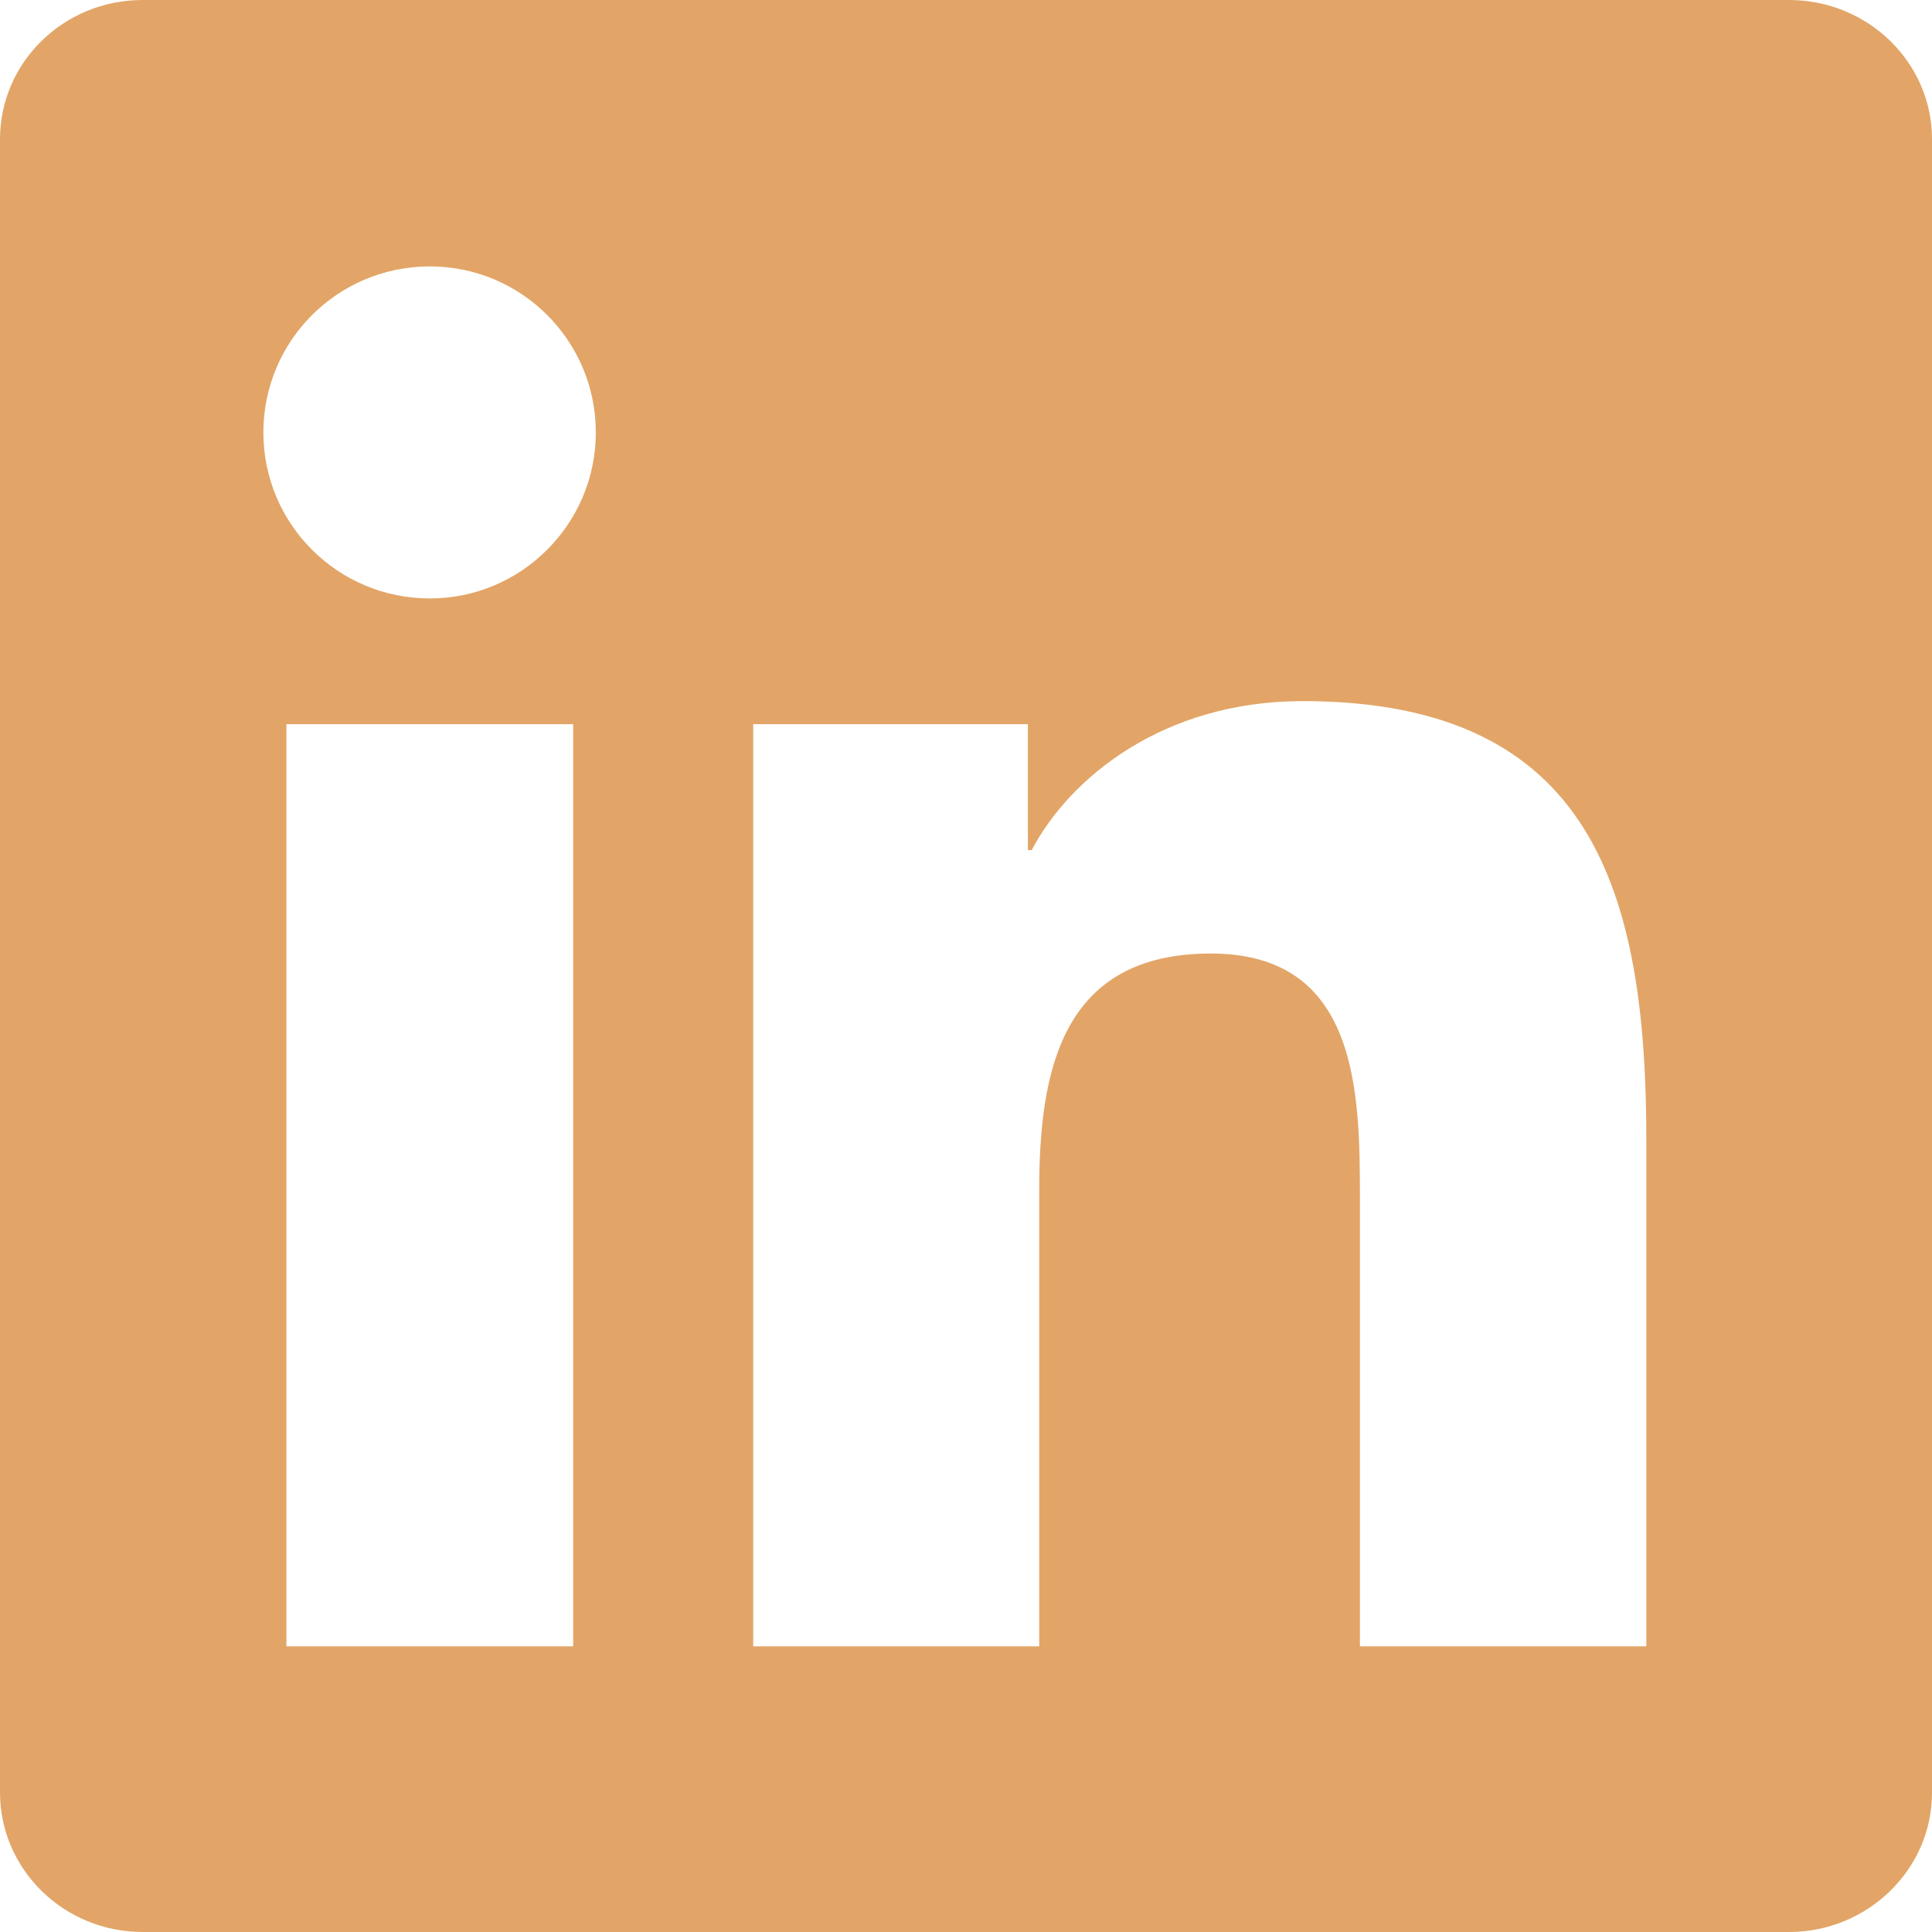
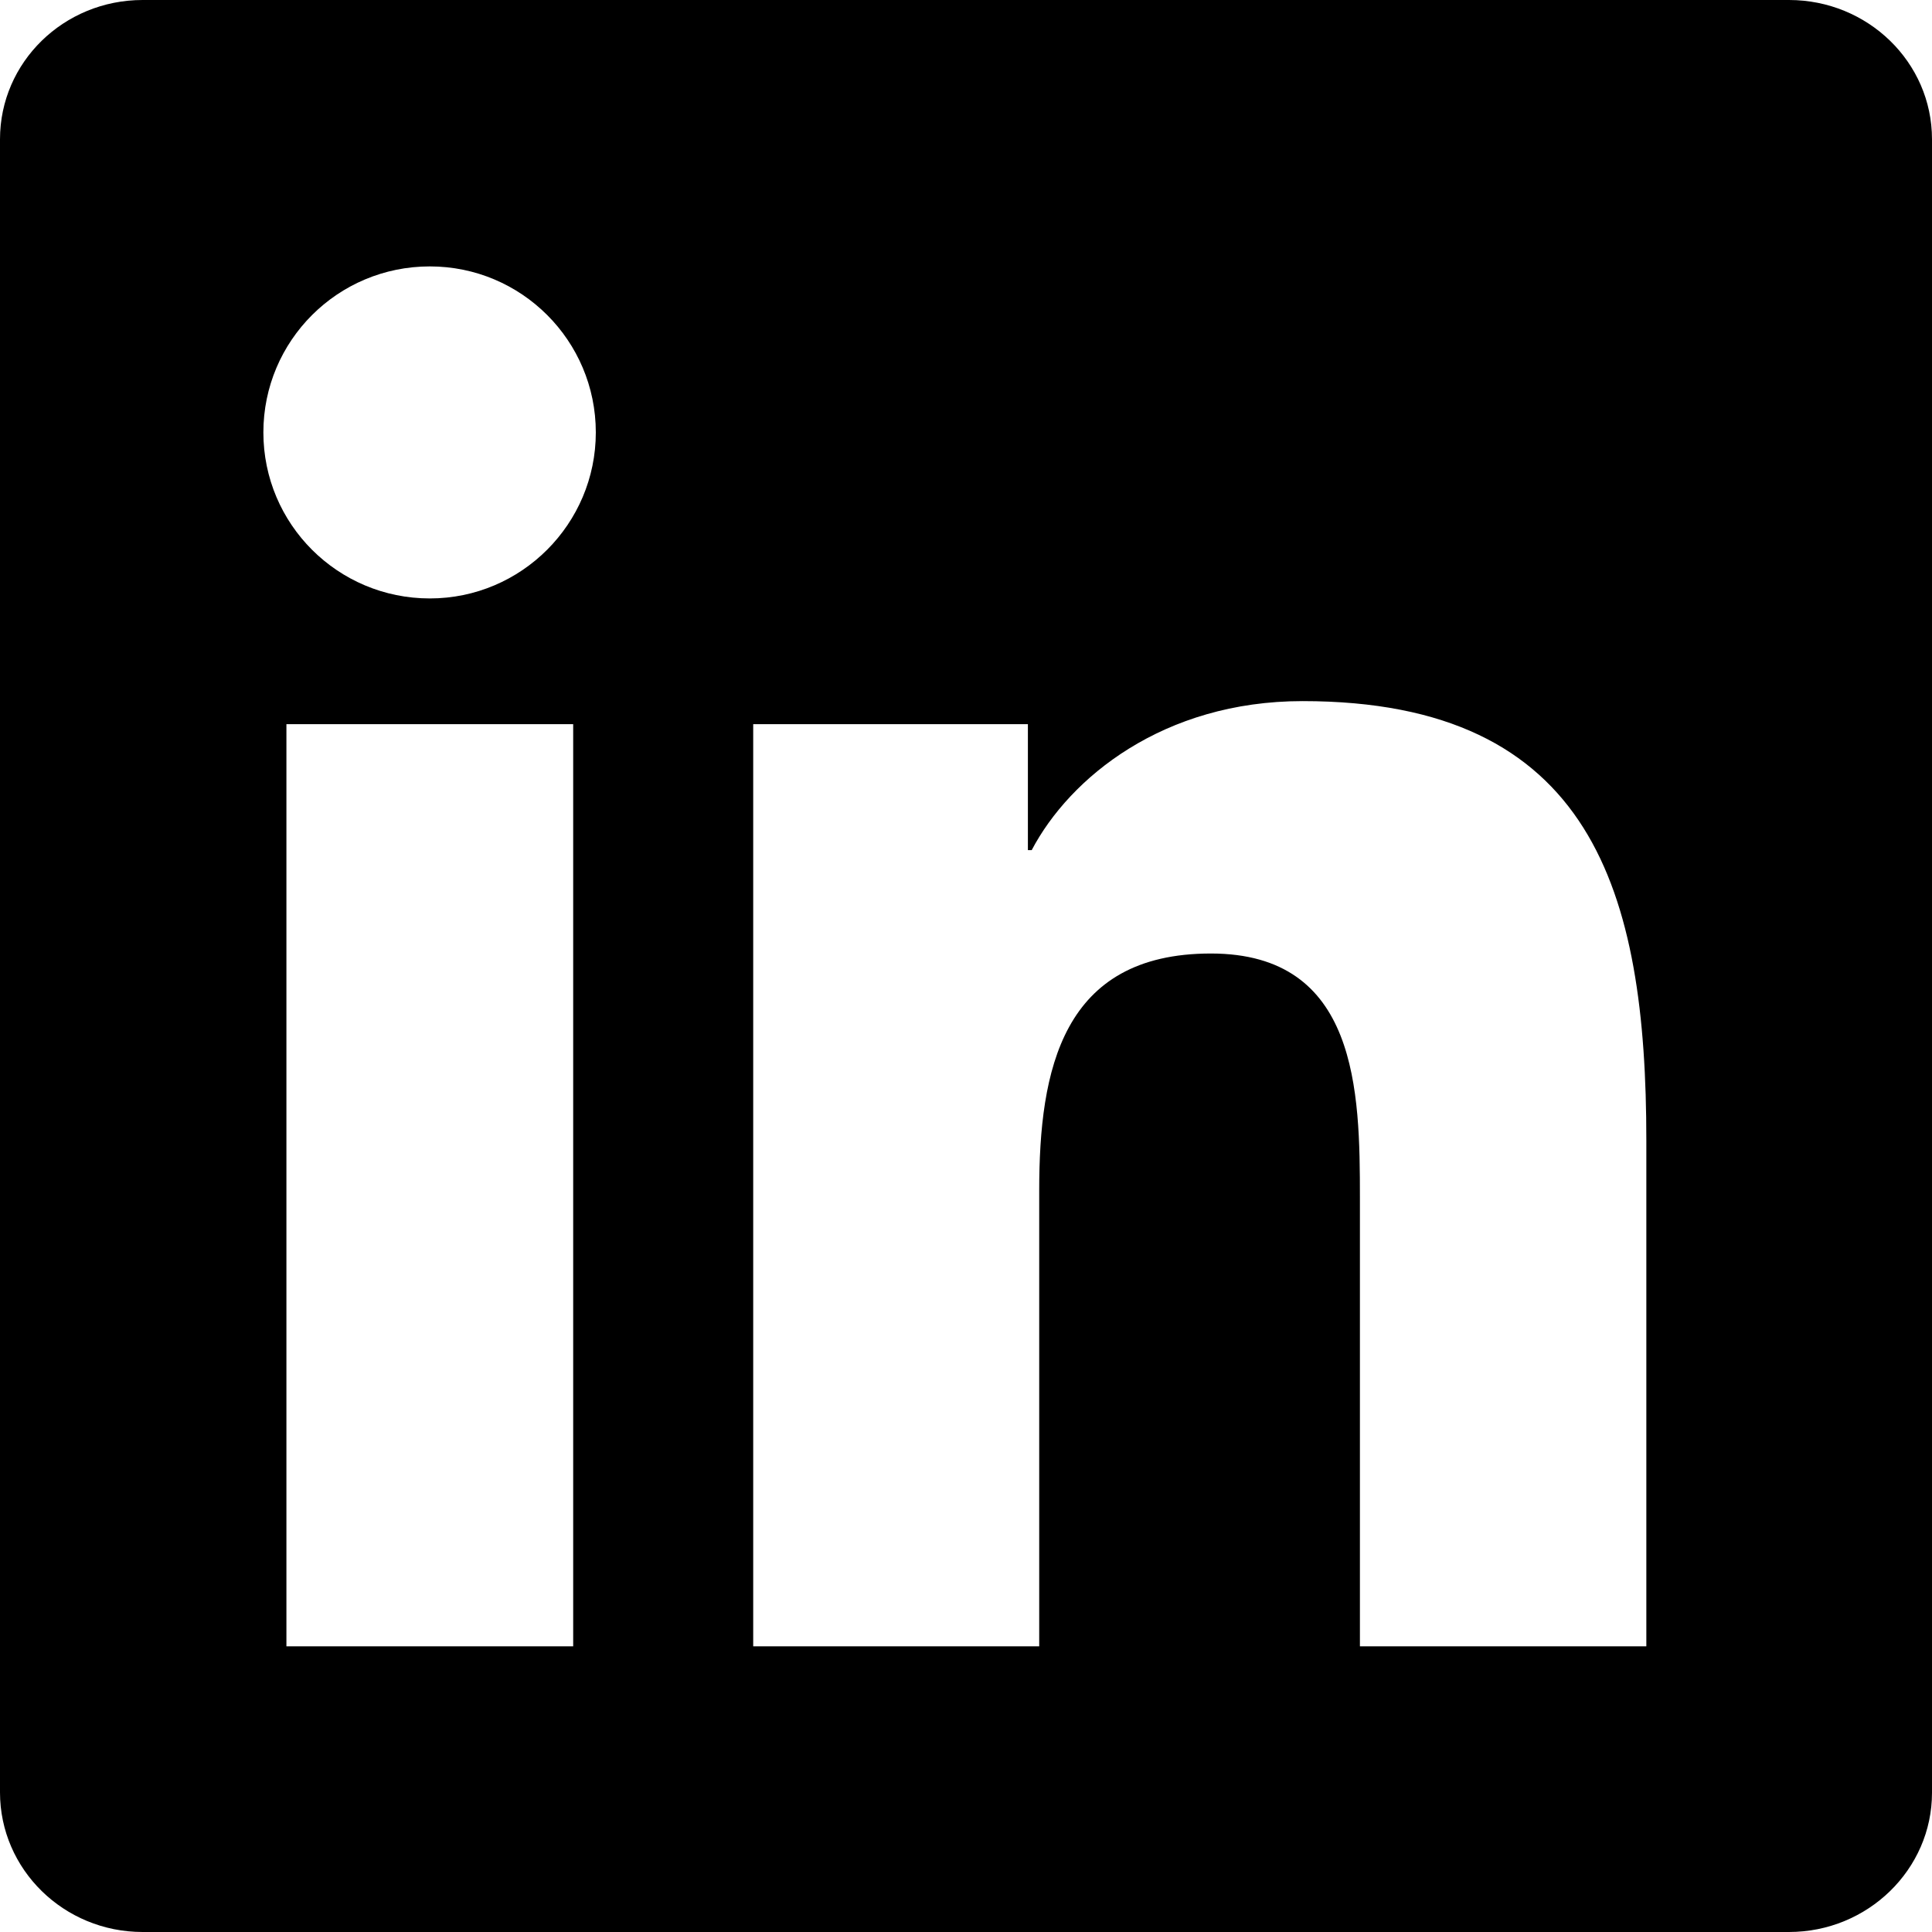
- <svg xmlns="http://www.w3.org/2000/svg" width="28" height="28" viewBox="0 0 28 28">
-   <path d="M25.927 0H2.067C0.924 0 0 0.902 0 2.018V25.977C0 27.092 0.924 28 2.067 28H25.927C27.07 28 28 27.092 28 25.982V2.018C28 0.902 27.07 0 25.927 0ZM8.307 23.86H4.151V10.495H8.307V23.86ZM6.229 8.673C4.895 8.673 3.817 7.596 3.817 6.267C3.817 4.938 4.895 3.861 6.229 3.861C7.558 3.861 8.635 4.938 8.635 6.267C8.635 7.591 7.558 8.673 6.229 8.673ZM23.86 23.86H19.709V17.363C19.709 15.816 19.682 13.819 17.549 13.819C15.389 13.819 15.061 15.509 15.061 17.254V23.86H10.916V10.495H14.897V12.321H14.952C15.504 11.271 16.86 10.161 18.878 10.161C23.084 10.161 23.86 12.928 23.86 16.527V23.86Z" fill="#E2A567" />
+ <svg xmlns="http://www.w3.org/2000/svg" width="28" height="28" viewBox="0 0 28 28" fill="currentColor">
+   <path d="M25.927 0H2.067C0.924 0 0 0.902 0 2.018V25.977C0 27.092 0.924 28 2.067 28H25.927C27.07 28 28 27.092 28 25.982V2.018C28 0.902 27.07 0 25.927 0ZM8.307 23.86H4.151V10.495H8.307V23.86ZM6.229 8.673C4.895 8.673 3.817 7.596 3.817 6.267C3.817 4.938 4.895 3.861 6.229 3.861C7.558 3.861 8.635 4.938 8.635 6.267C8.635 7.591 7.558 8.673 6.229 8.673ZM23.86 23.86H19.709V17.363C19.709 15.816 19.682 13.819 17.549 13.819C15.389 13.819 15.061 15.509 15.061 17.254V23.86H10.916V10.495H14.897V12.321H14.952C15.504 11.271 16.86 10.161 18.878 10.161C23.084 10.161 23.86 12.928 23.86 16.527V23.86Z" />
</svg>
